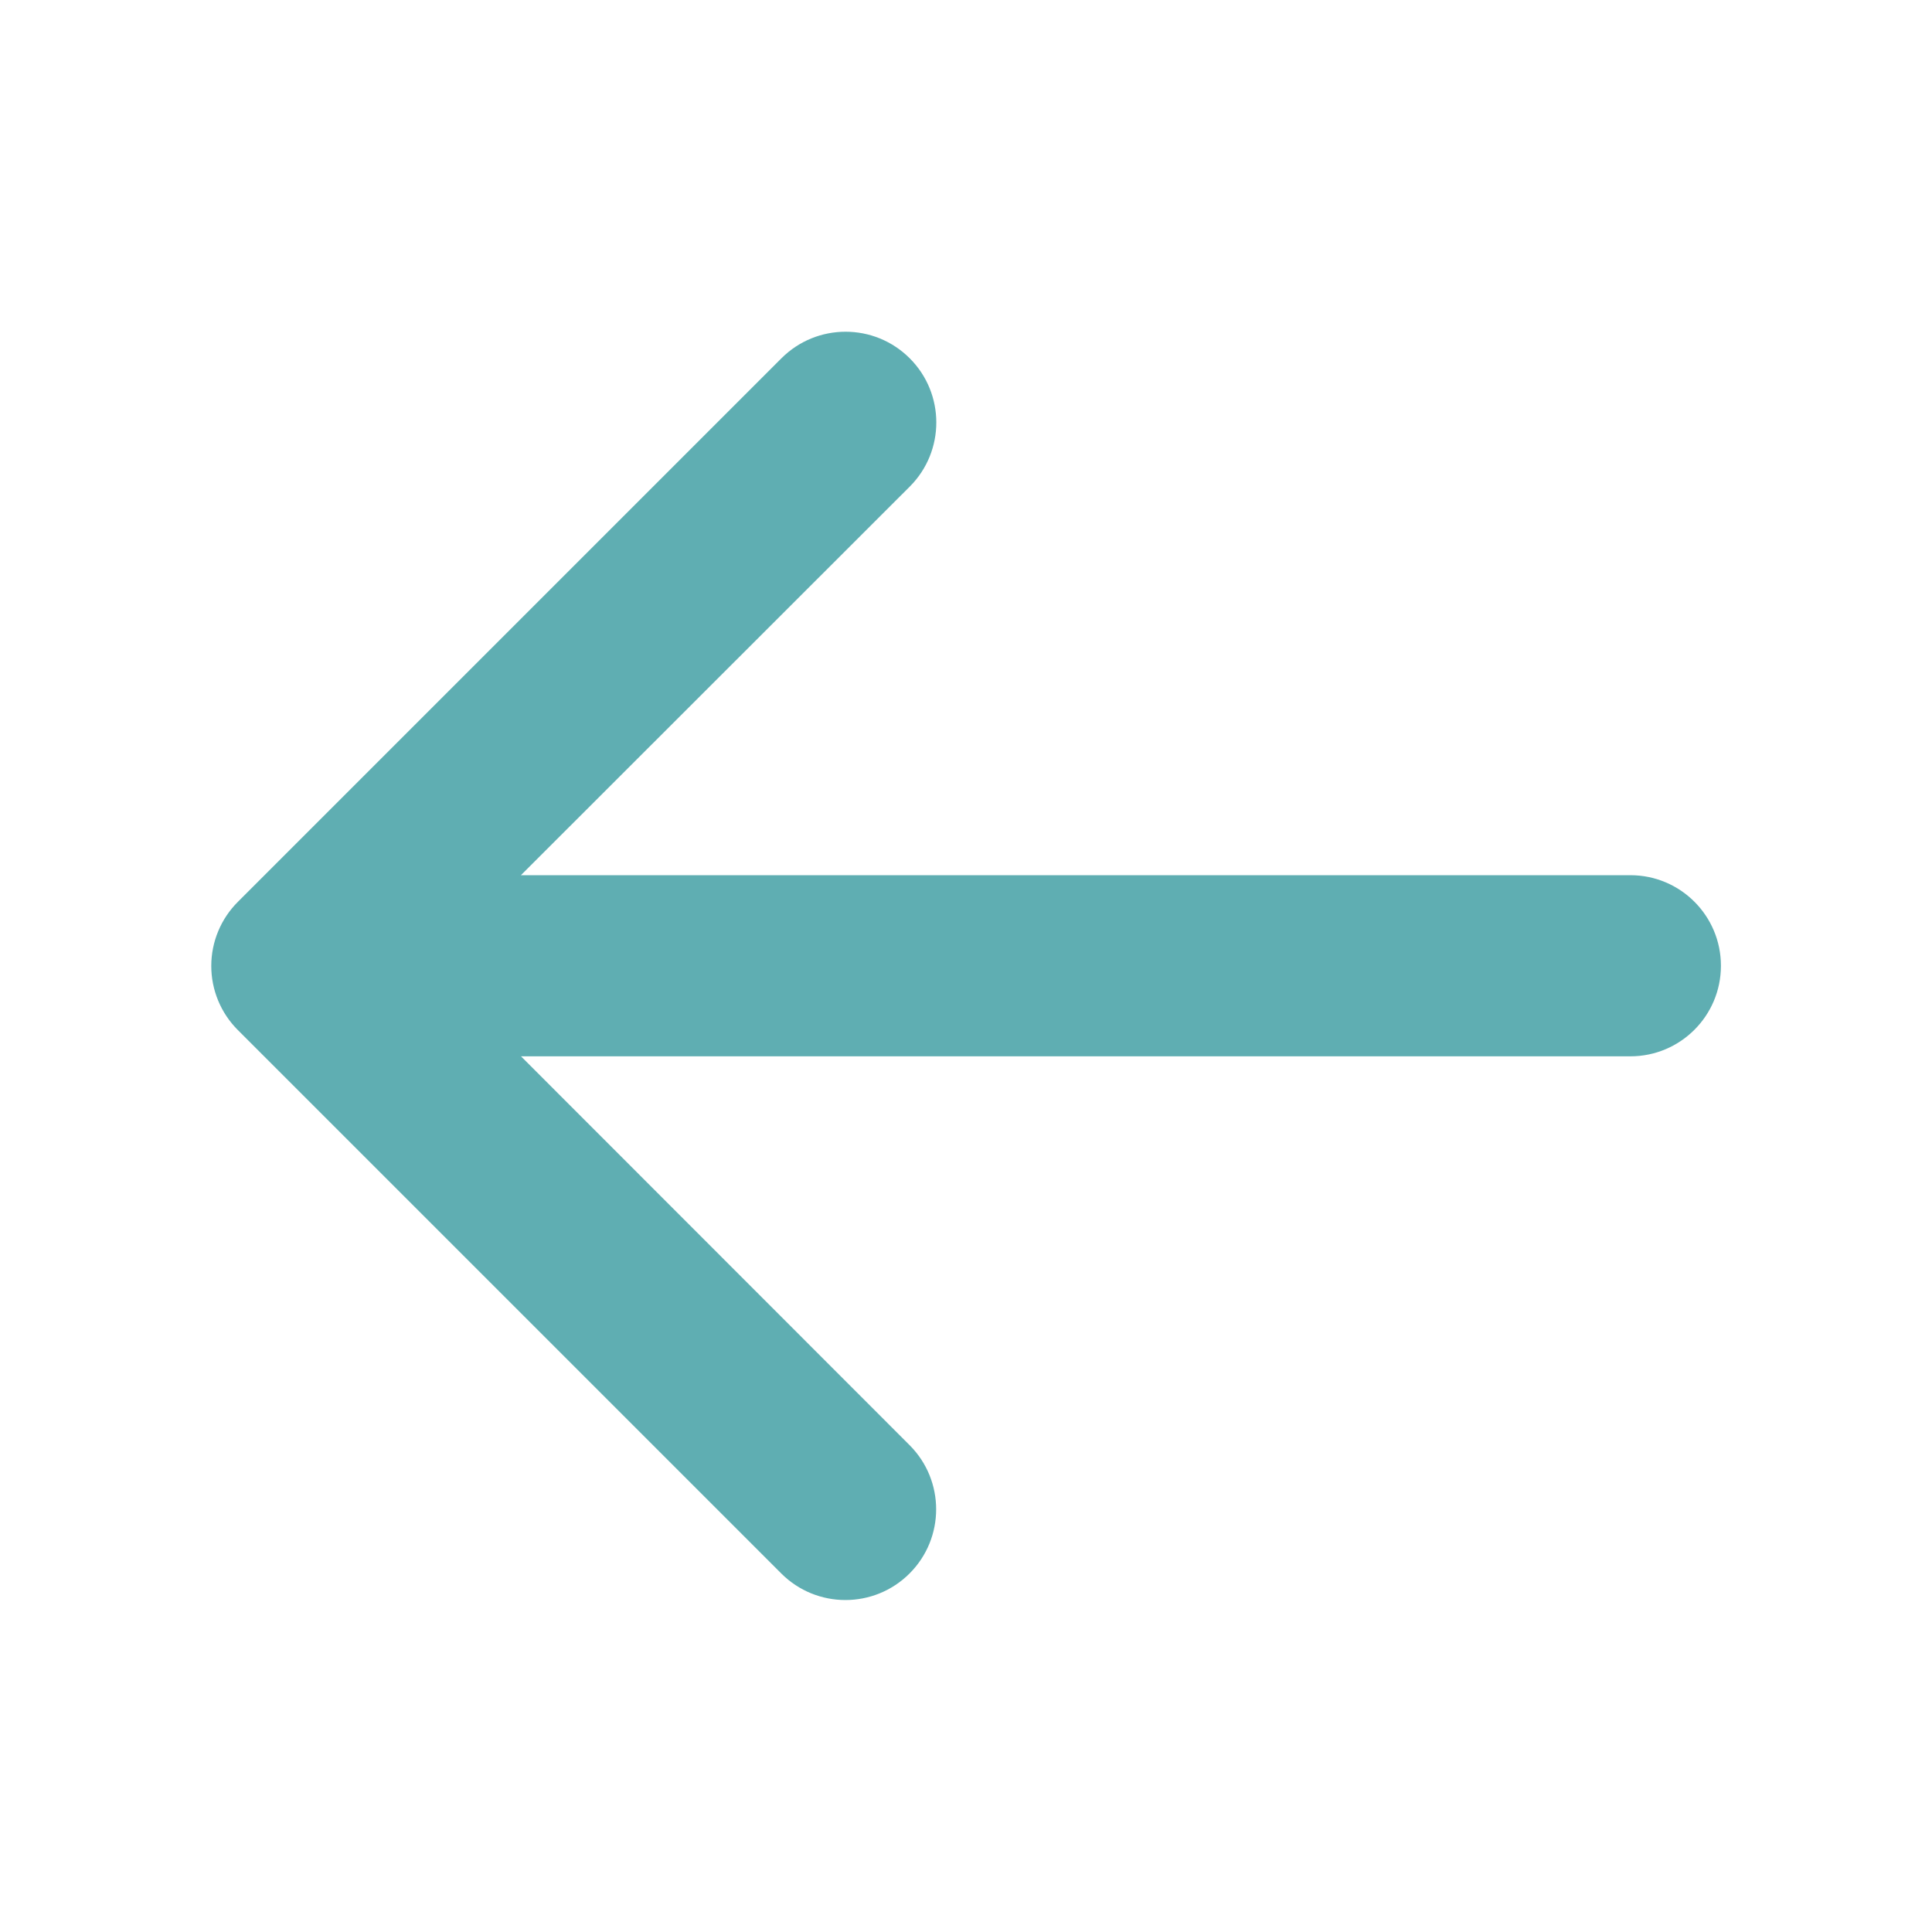
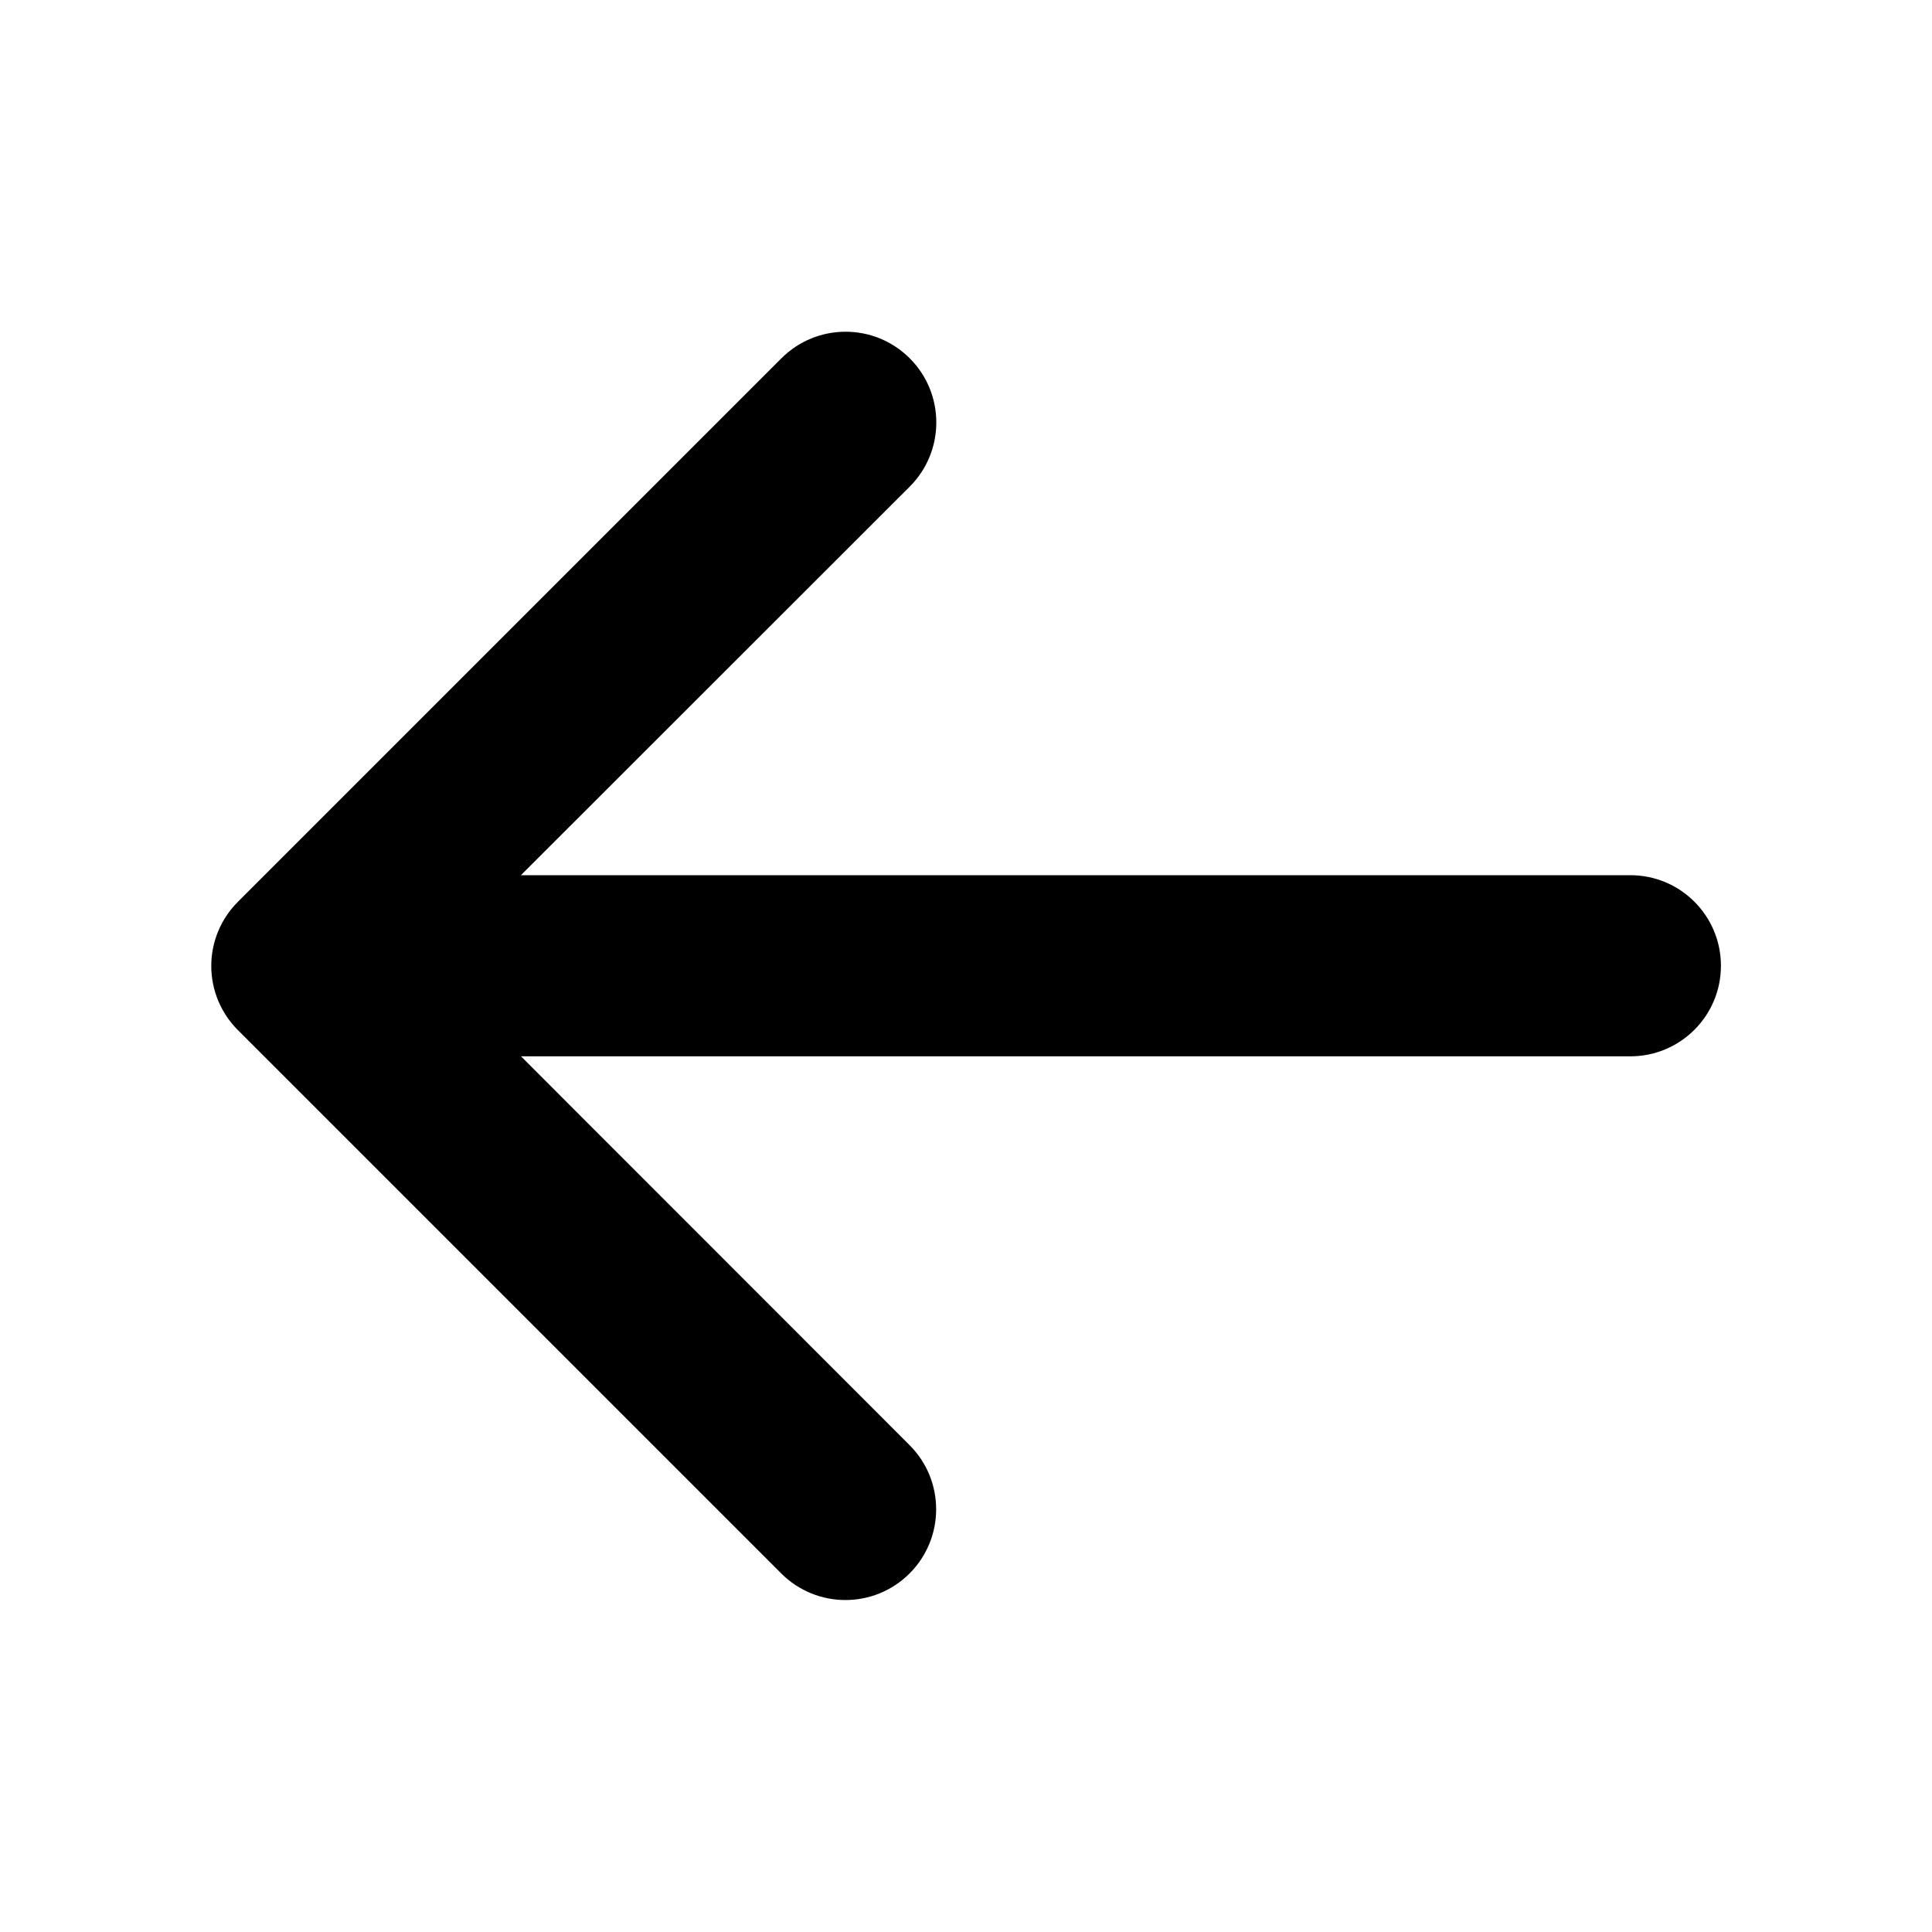
- <svg xmlns="http://www.w3.org/2000/svg" width="24" height="24" fill="none">
-   <path fill="#5FAEB2" d="m2.957 11.201 6.75-6.75a1.127 1.127 0 1 1 1.594 1.594l-4.83 4.827h13.782a1.125 1.125 0 0 1 0 2.25H6.472l4.827 4.83a1.127 1.127 0 1 1-1.594 1.594l-6.75-6.75a1.125 1.125 0 0 1 .002-1.595Z" />
+ <svg xmlns="http://www.w3.org/2000/svg" width="24" height="24" viewBox="0 0 24 24" fill="none">
+   <path fill="currentColor" d="m2.957 11.201 6.75-6.75a1.127 1.127 0 1 1 1.594 1.594l-4.83 4.827h13.782a1.125 1.125 0 0 1 0 2.25H6.472l4.827 4.83a1.127 1.127 0 1 1-1.594 1.594l-6.75-6.75a1.125 1.125 0 0 1 .002-1.595Z" />
</svg>
